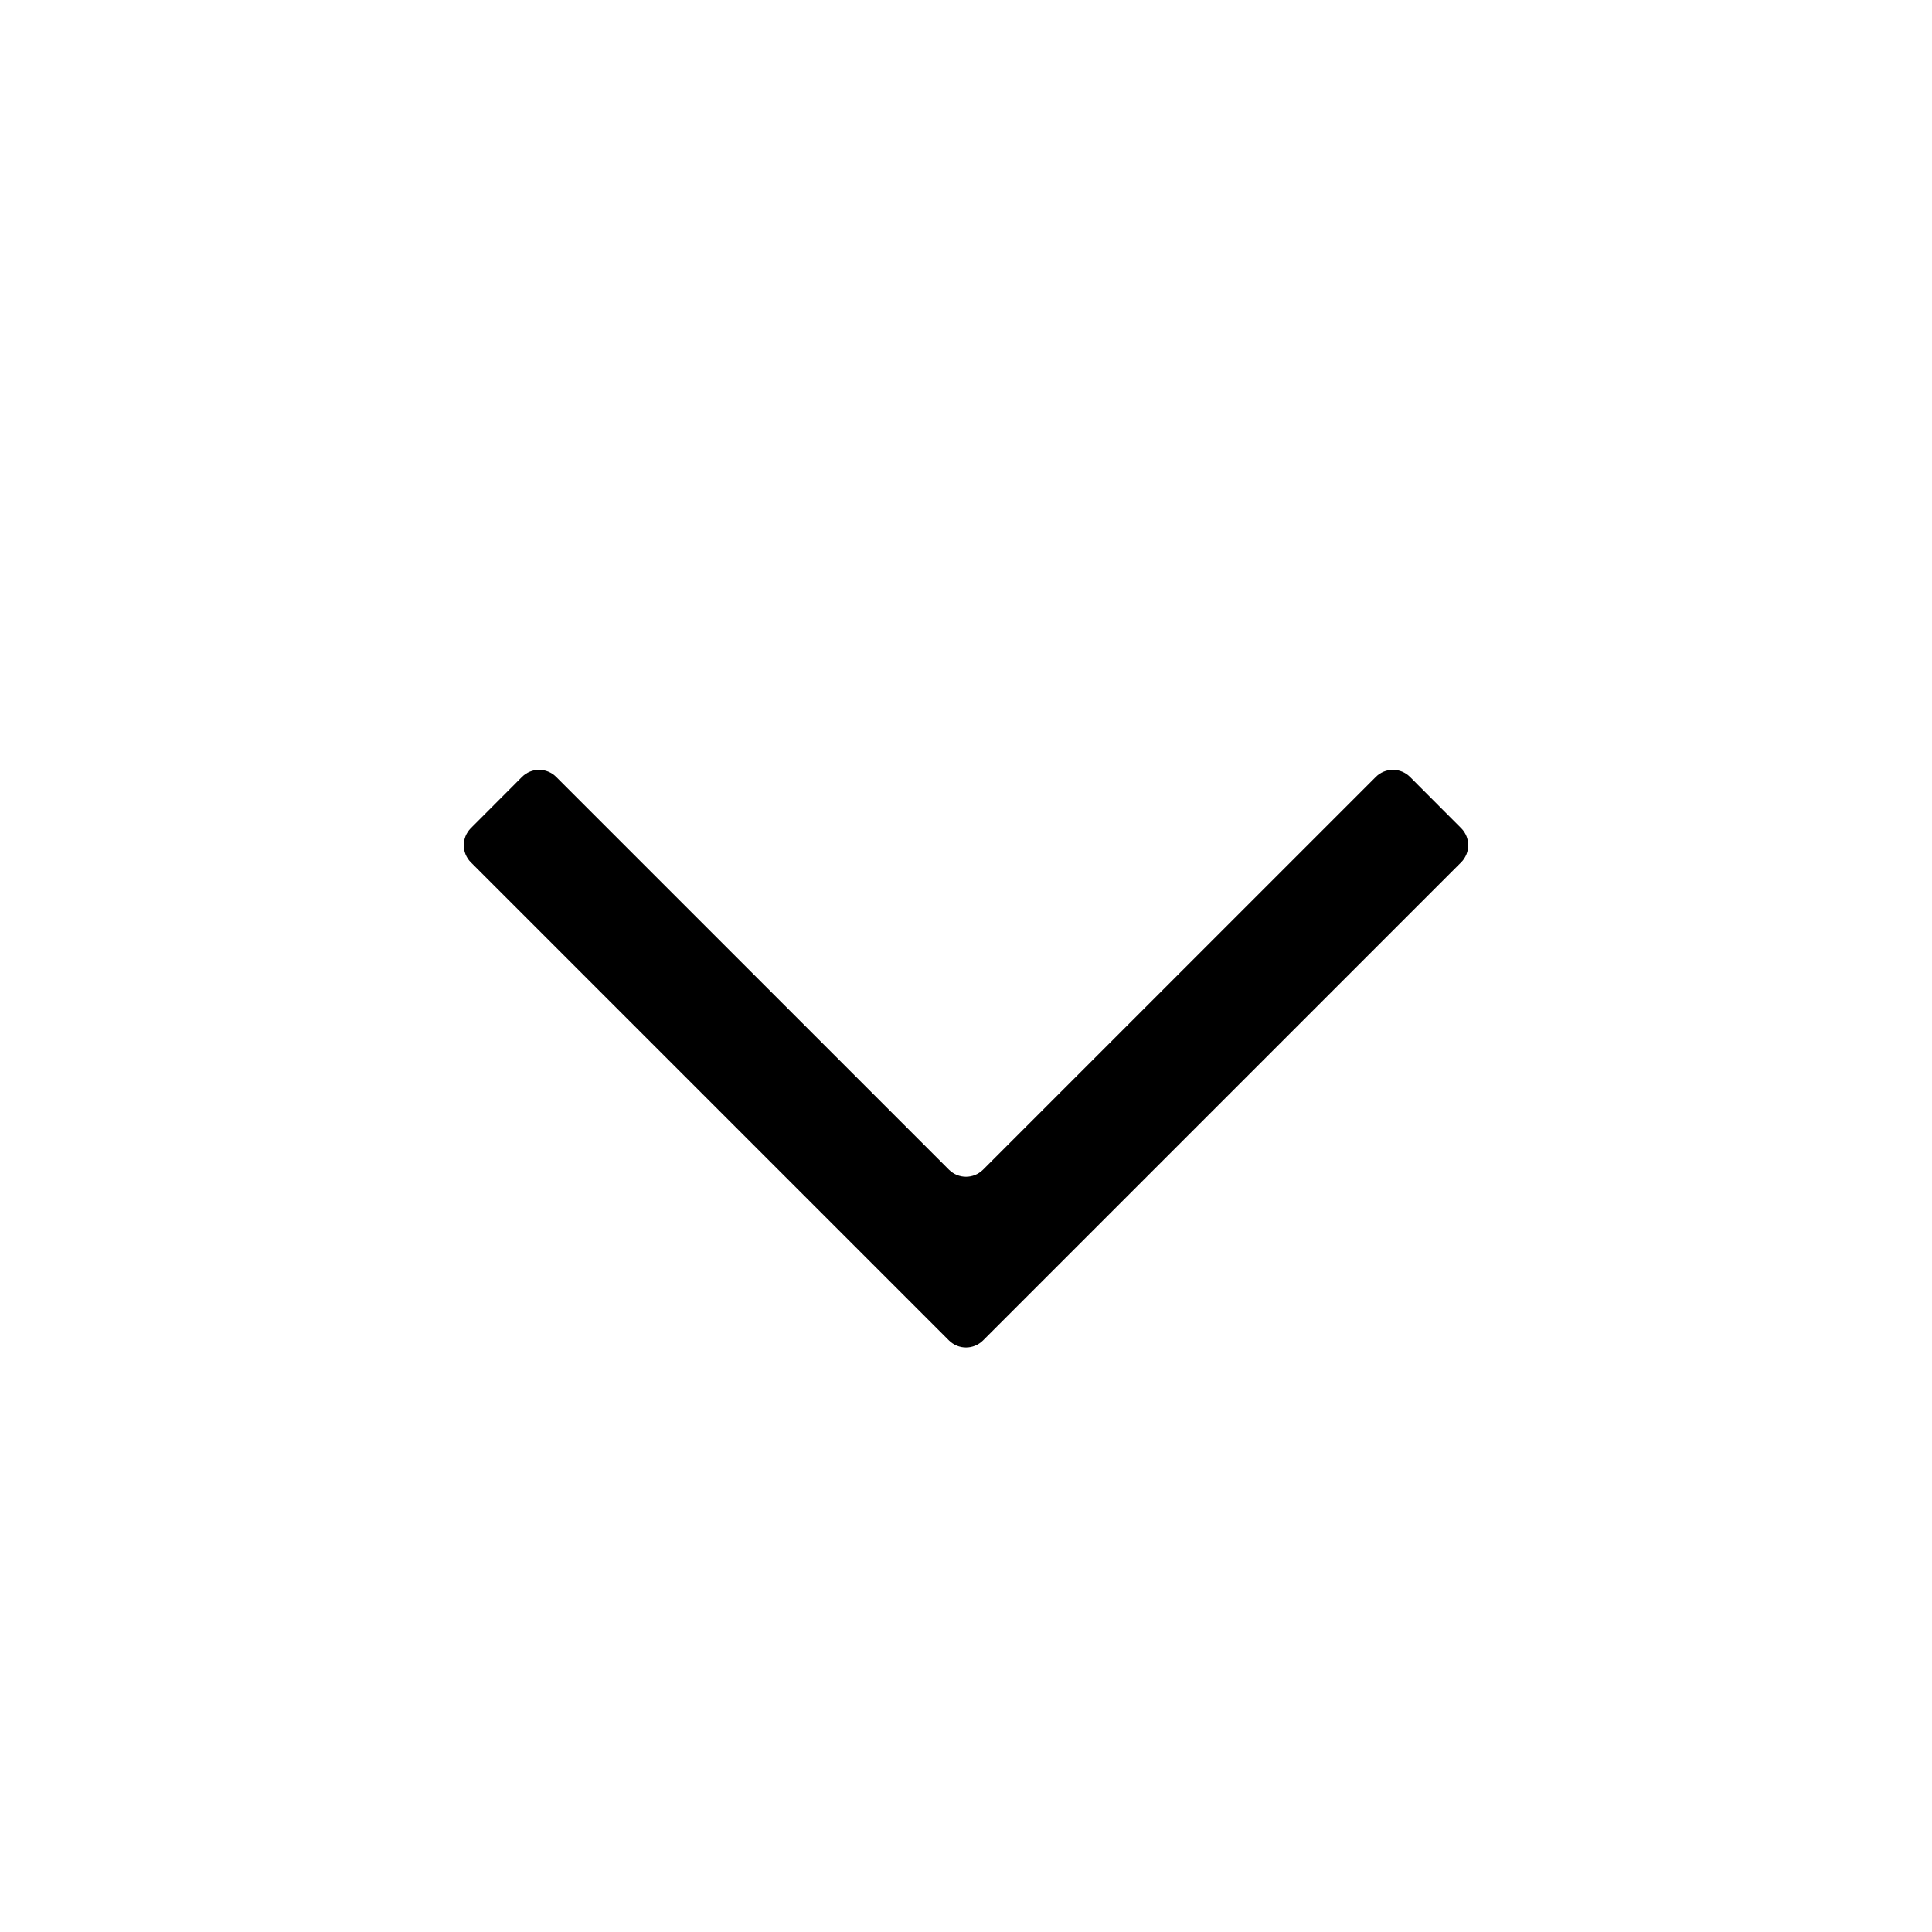
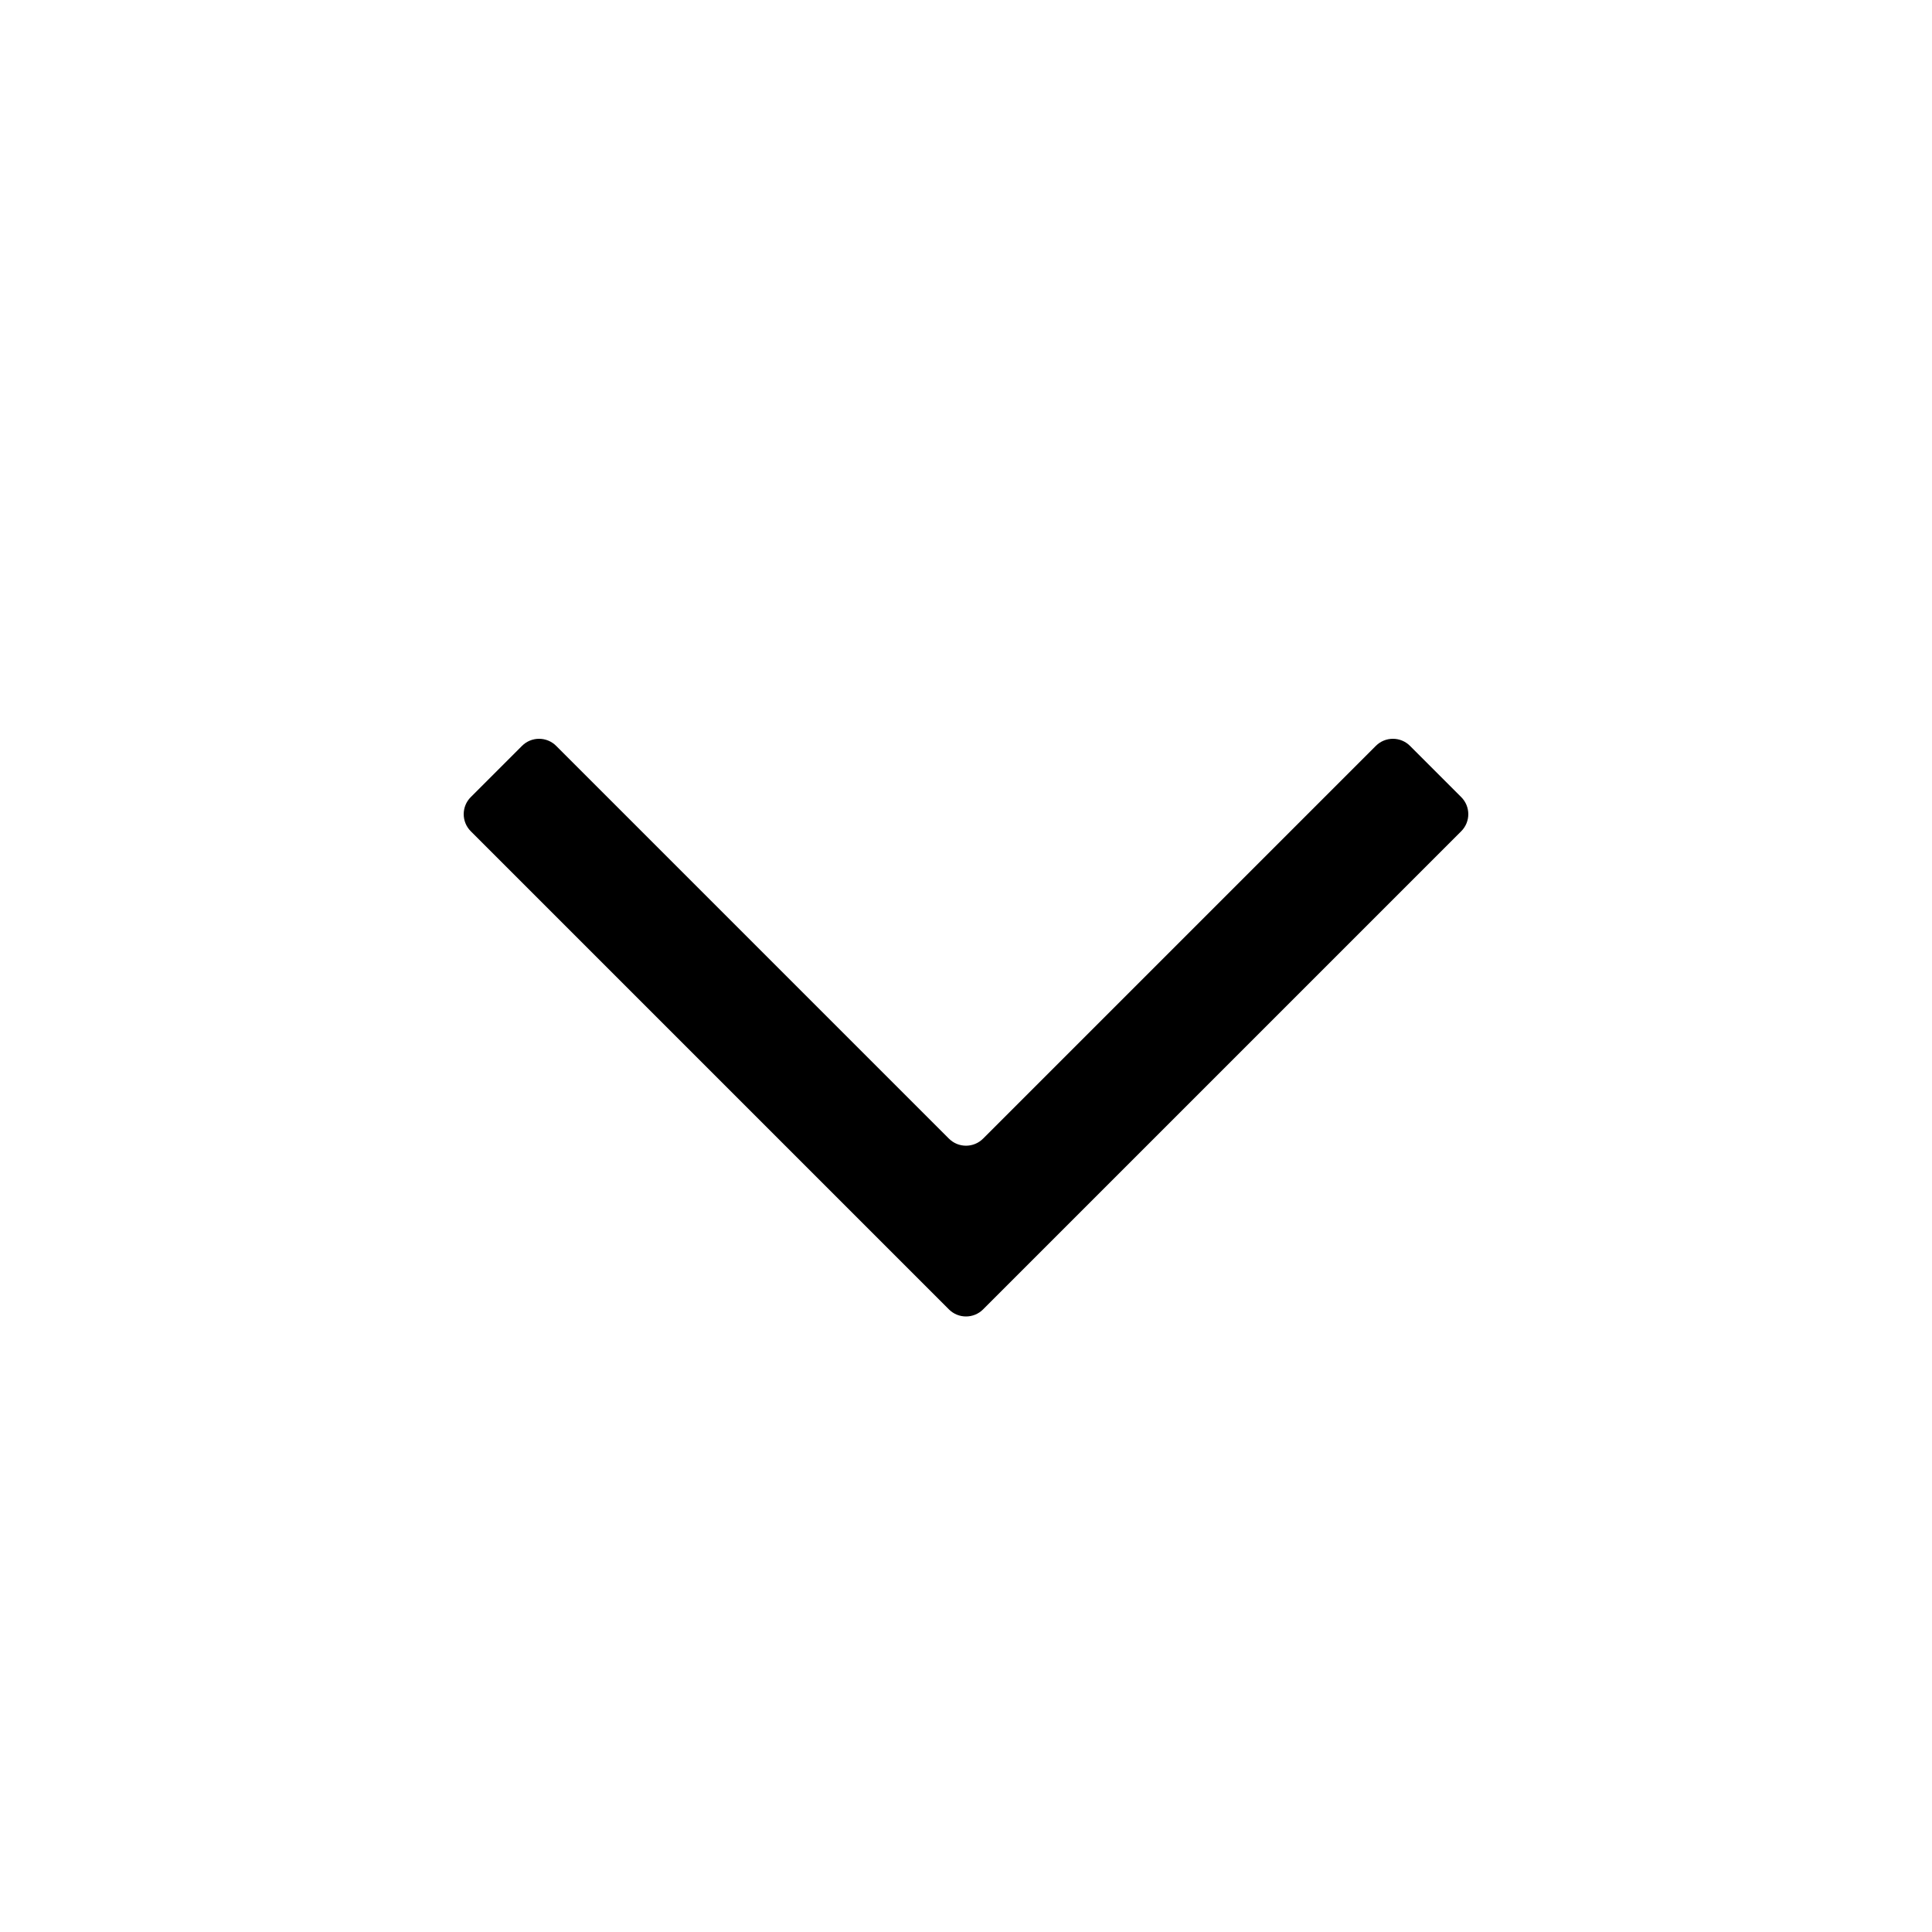
<svg viewBox="0 0 1024 1024" focusable="false">
-   <path d="m294.784 411.776 208.192 208.192a12.8 12.8 0 0 0 18.048 0l208.192-208.192a12.8 12.8 0 0 1 18.112 0l27.136 27.2a12.8 12.8 0 0 1 0 18.048l-253.44 253.44a12.8 12.8 0 0 1-18.048 0l-253.44-253.44a12.8 12.8 0 0 1 0-18.048l27.136-27.2a12.8 12.8 0 0 1 18.112 0z" />
+   <path d="m294.777 395.325 208.172 208.172c4.999 5 13.103 5 18.102 0l208.172-208.172c4.999-4.999 13.103-4.999 18.102 0l27.153 27.153c4.999 4.999 4.999 13.103 0 18.102L521.051 694.007c-4.999 4.999-13.103 4.999-18.102 0L249.522 440.58c-4.999-4.999-4.999-13.103 0-18.102l27.153-27.153c4.999-4.999 13.103-4.999 18.102 0Z" />
</svg>
